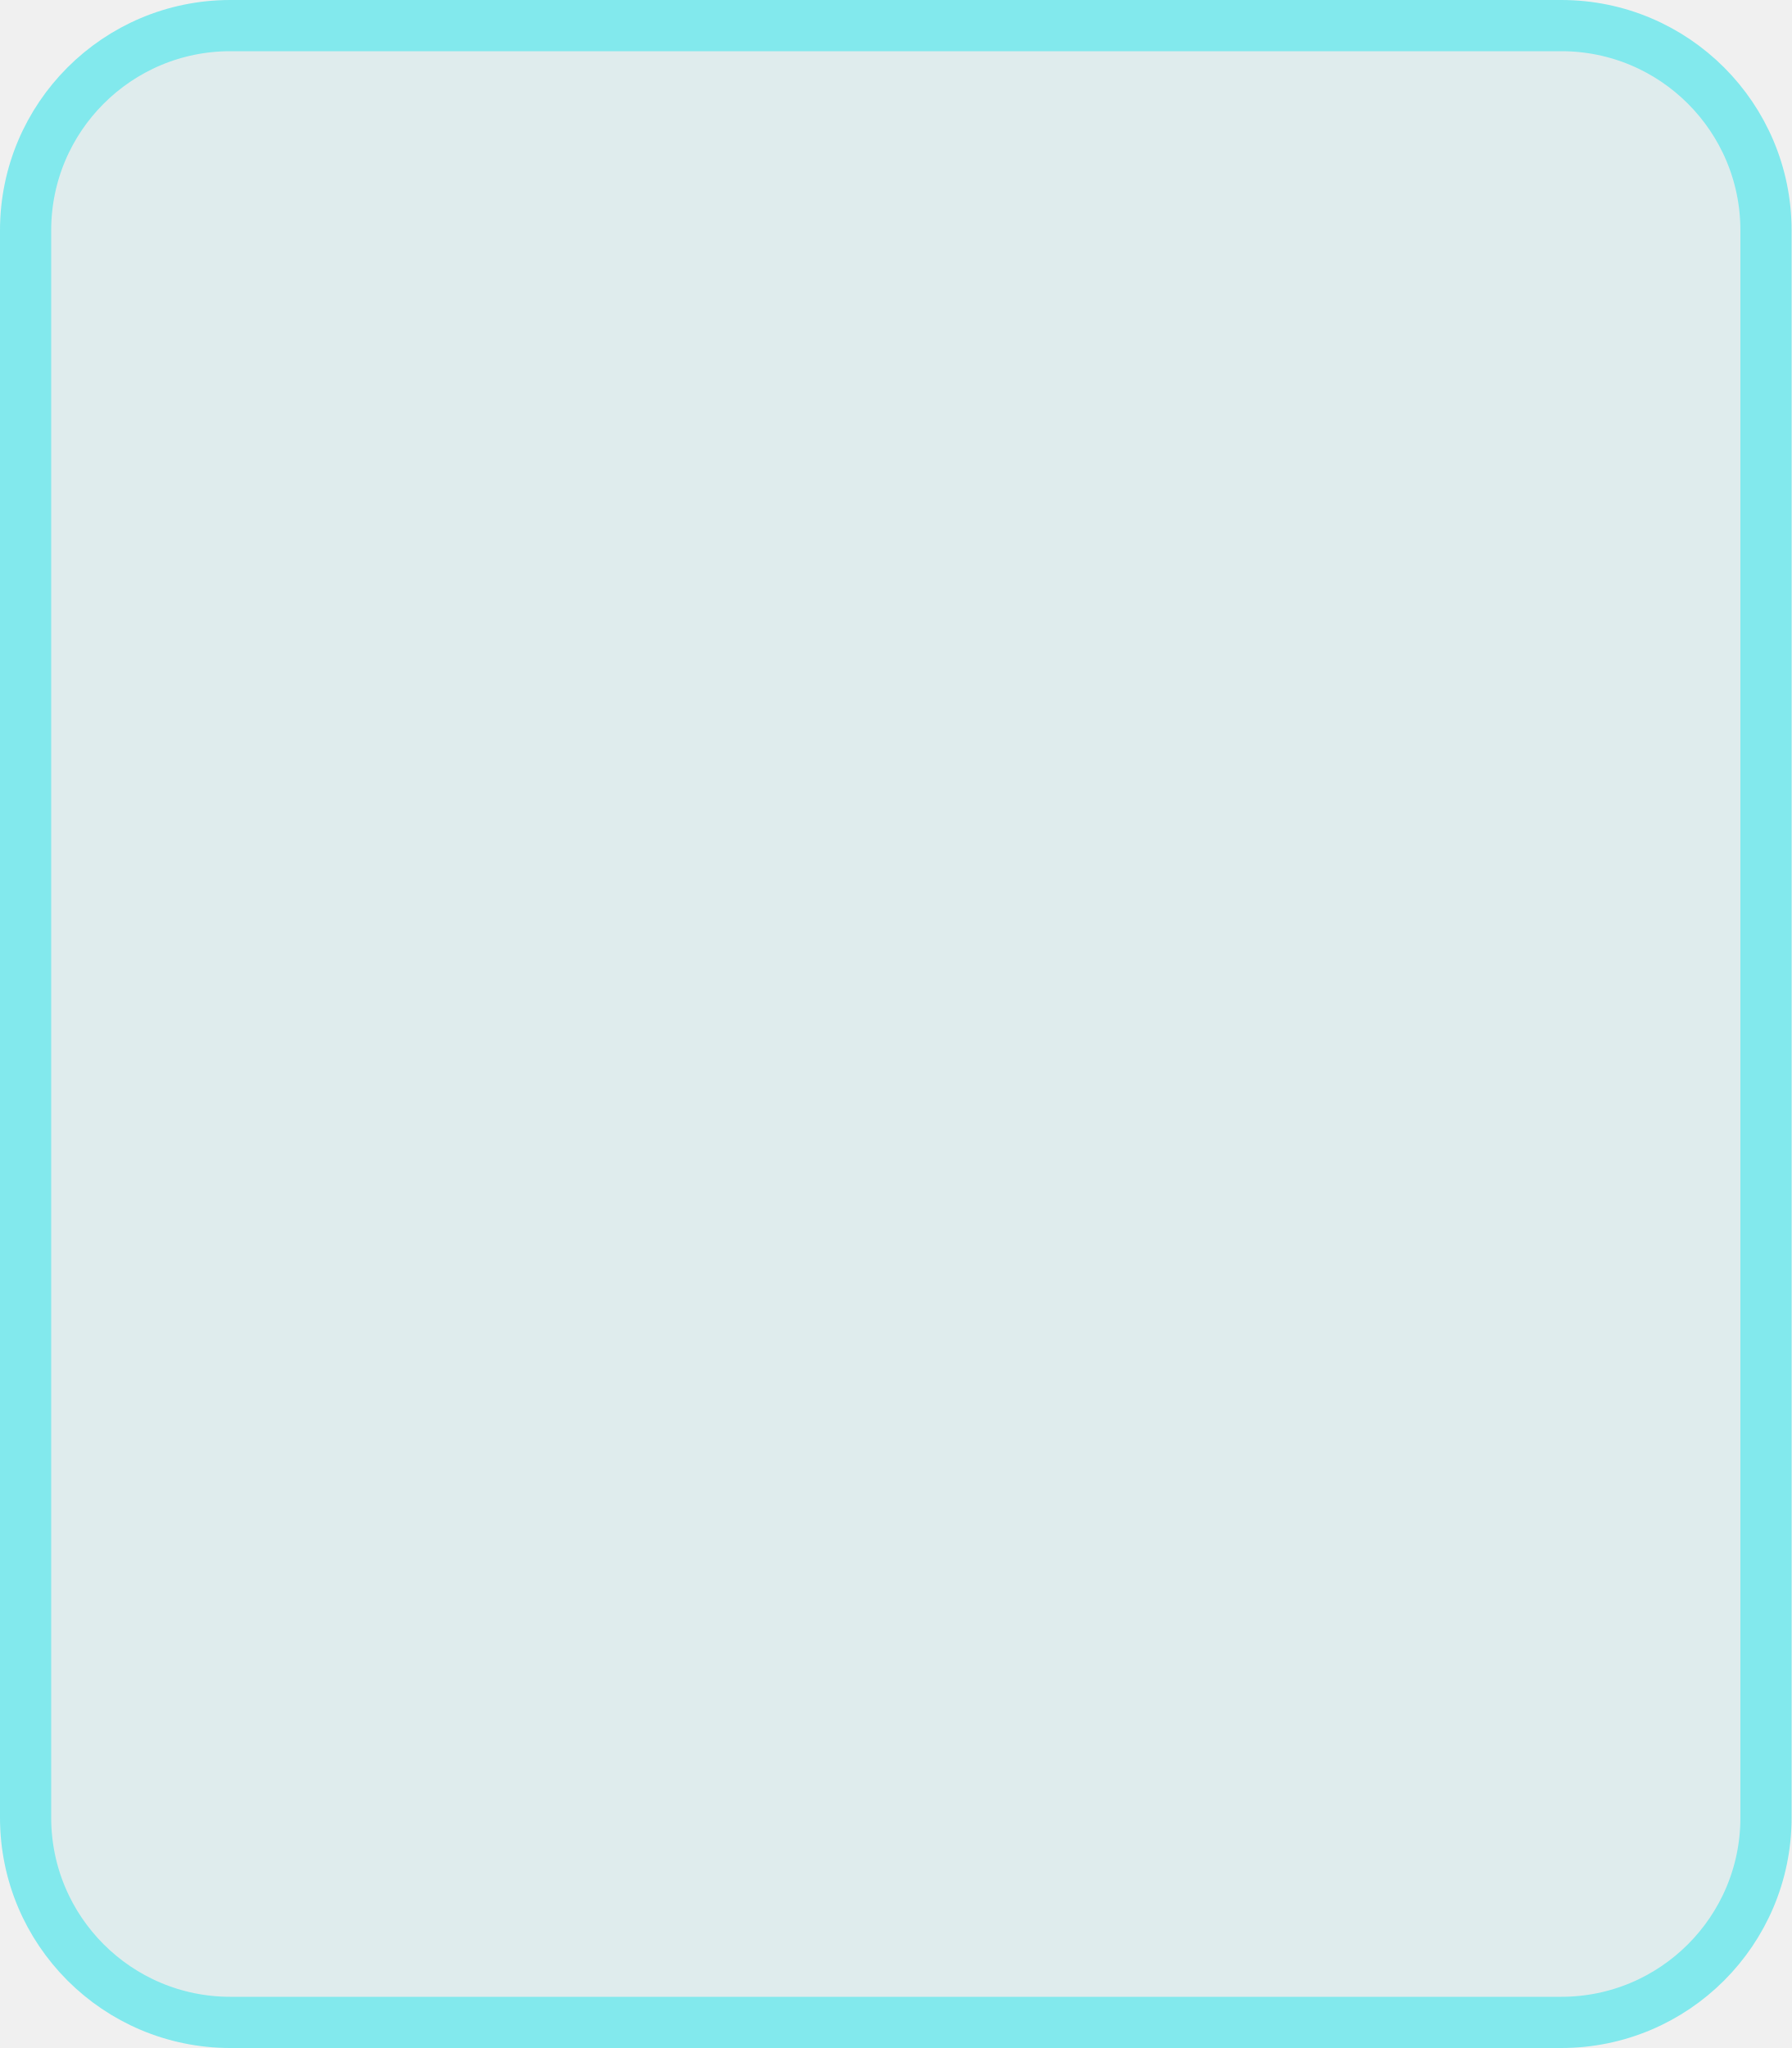
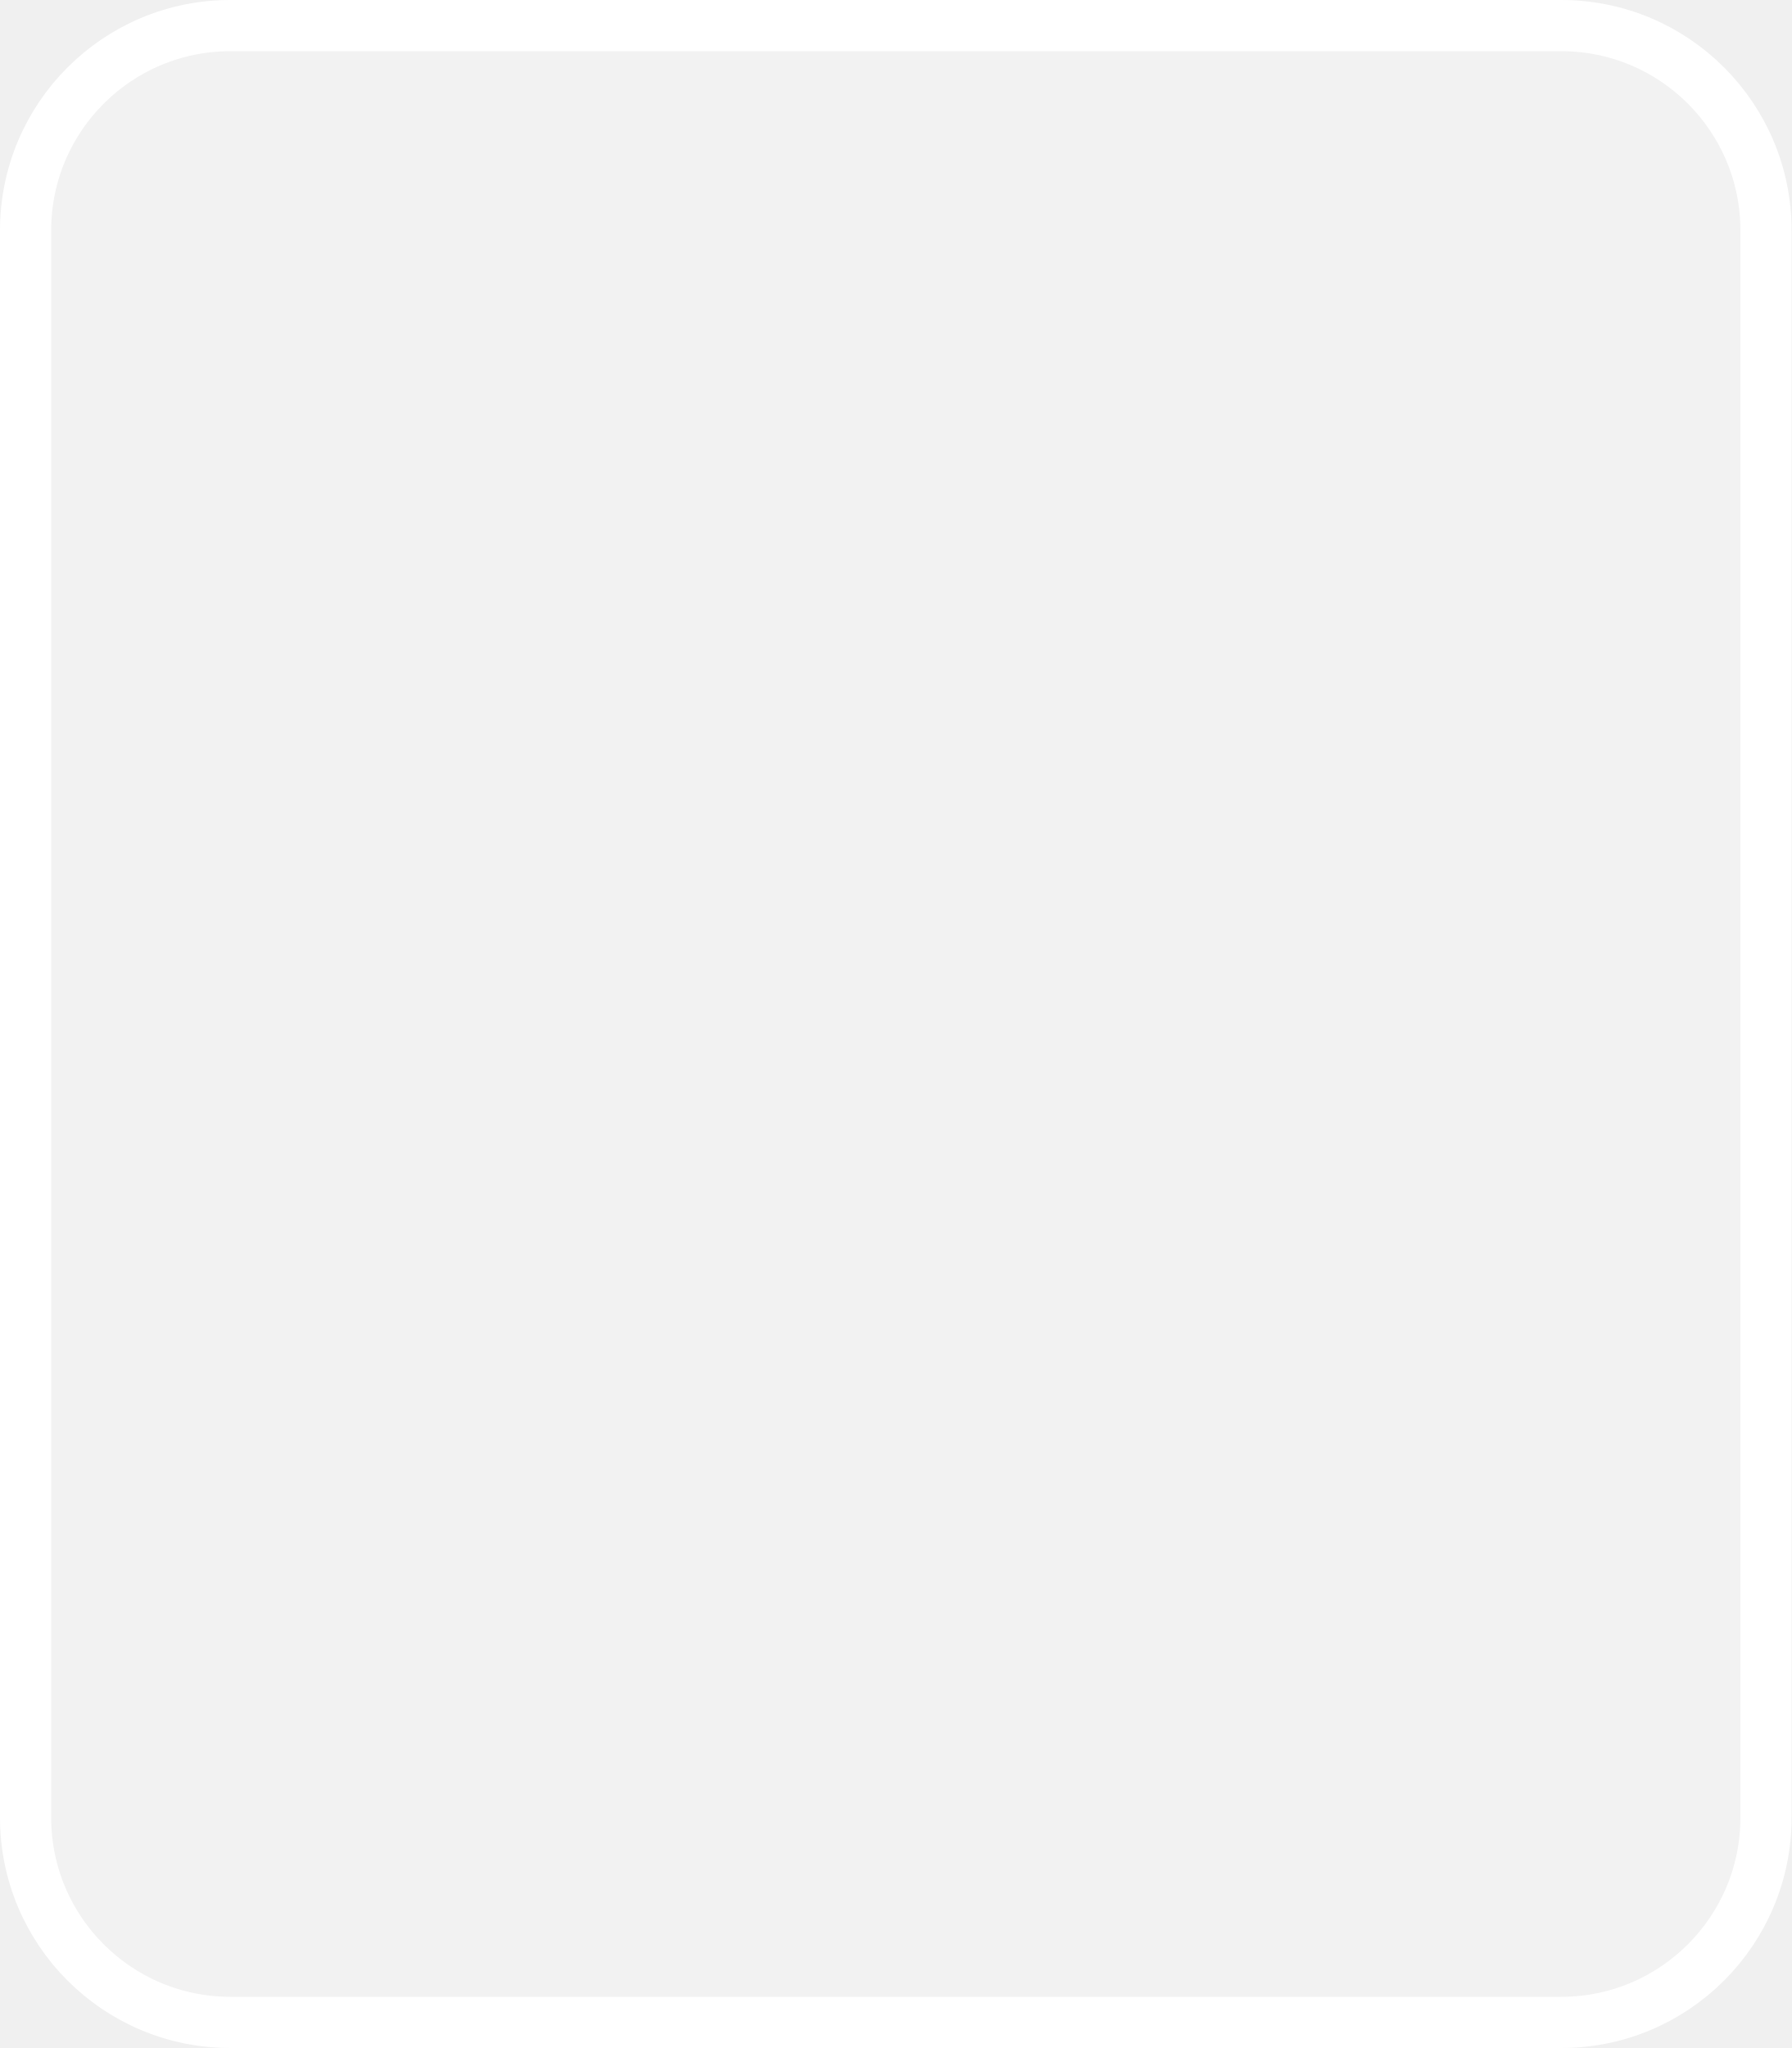
<svg xmlns="http://www.w3.org/2000/svg" width="140" height="160" viewBox="-70 -64 140 160">
-   <rect x="-68" y="-62" width="136" height="156" rx="16" fill="#63cbd5" fill-opacity="0.12" stroke="#82e9ed" stroke-width="4" />
+   <rect x="-68" y="-62" width="136" height="156" rx="16" fill="#ffffff" fill-opacity="0.12" stroke="#ffffff" stroke-width="4" />
</svg>
